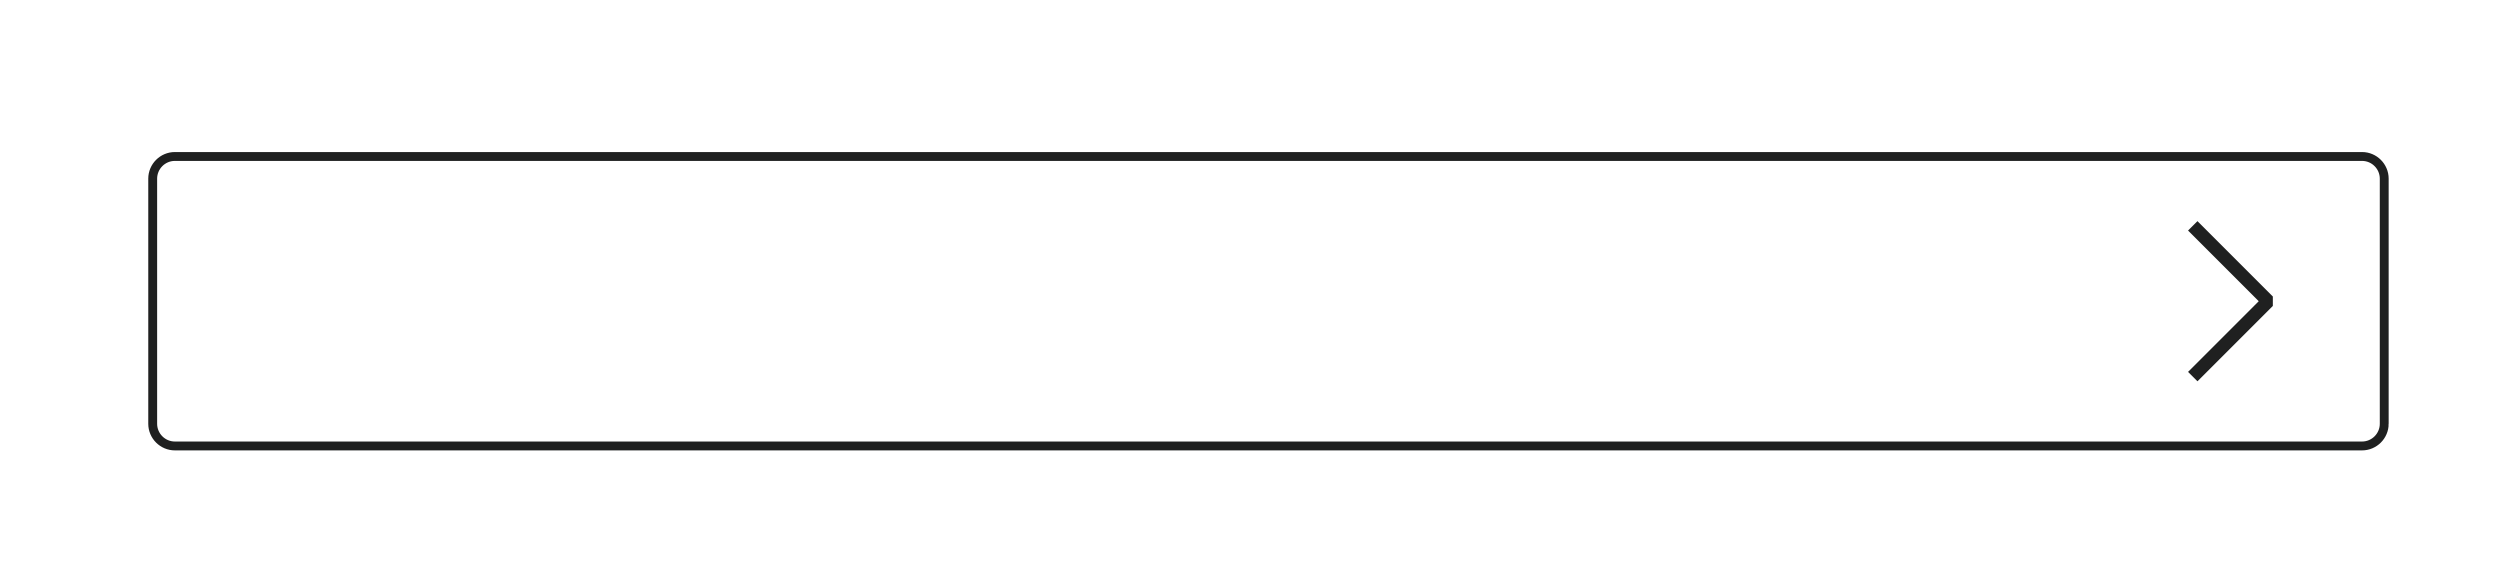
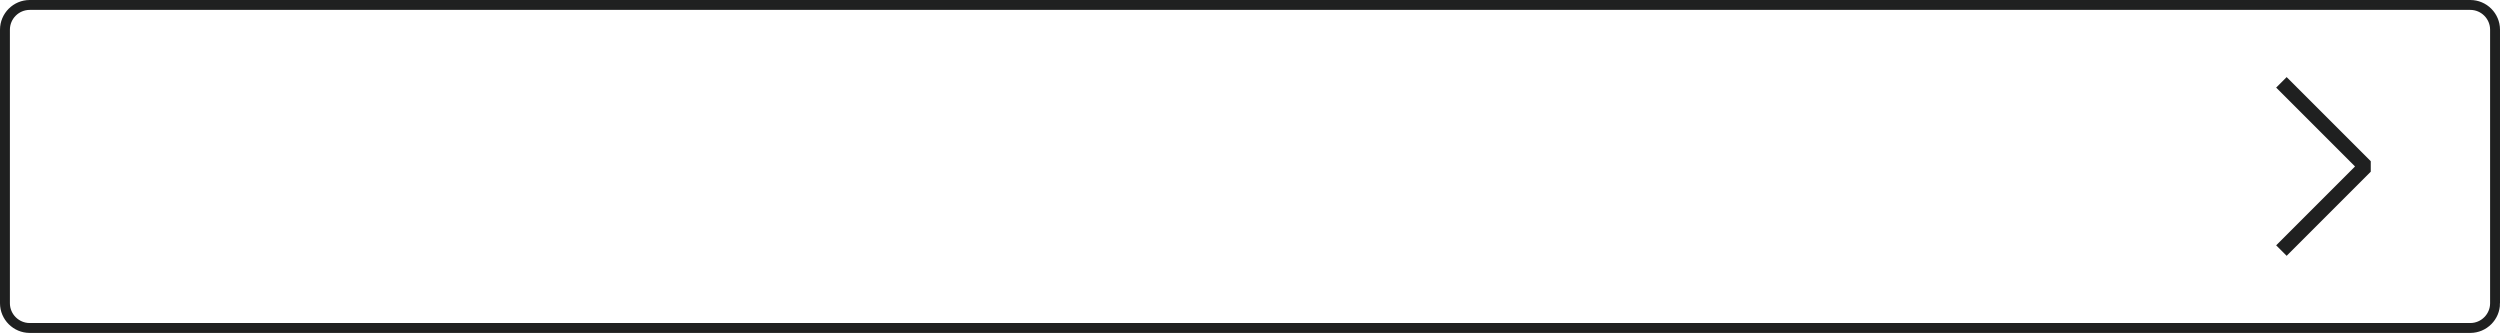
- <svg xmlns="http://www.w3.org/2000/svg" version="1.1" x="0px" y="0px" width="563.836px" height="130.271px" viewBox="0 0 563.836 130.271" enable-background="new 0 0 563.836 130.271" xml:space="preserve">
-   <g id="Ebene_1">
-     <g>
-       <polyline fill="none" stroke="#1F2020" stroke-width="3" stroke-linejoin="bevel" stroke-miterlimit="10" points="494.543,50.935     511.543,67.935 494.543,84.935   " />
+ <svg xmlns="http://www.w3.org/2000/svg" version="1.1" x="0px" y="0px" width="505.286" height="67.288" viewBox="0 0 505.286 67.288" enable-background="new 0 0 563.836 130.271" xml:space="preserve" id="svg2">
+   <defs id="defs14" />
+   <g id="Ebene_1" transform="translate(-33.43901,-34.291)">
+     <g id="g5">
+       <polyline stroke-miterlimit="10" points="494.543,50.935     511.543,67.935 494.543,84.935   " id="polyline7" style="fill:none;stroke:#1f2020;stroke-width:3;stroke-linejoin:bevel;stroke-miterlimit:10" />
    </g>
-     <path fill="none" stroke="#1F2020" stroke-width="2" stroke-miterlimit="10" d="M537.725,95.579c0,2.75-2.25,5-5,5H39.439   c-2.75,0-5-2.25-5-5V40.291c0-2.75,2.25-5,5-5h493.285c2.75,0,5,2.25,5,5V95.579z" />
+     <path stroke-miterlimit="10" d="m 537.725,95.579 c 0,2.75 -2.25,5 -5,5 H 39.439 c -2.75,0 -5,-2.25 -5,-5 V 40.291 c 0,-2.75 2.25,-5 5,-5 h 493.285 c 2.75,0 5,2.25 5,5 v 55.288 z" id="path9" style="fill:none;stroke:#1f2020;stroke-width:2;stroke-miterlimit:10" />
  </g>
-   <g id="Detail">
- </g>
+   <g id="Detail" transform="translate(-33.43901,-34.291)" />
</svg>
